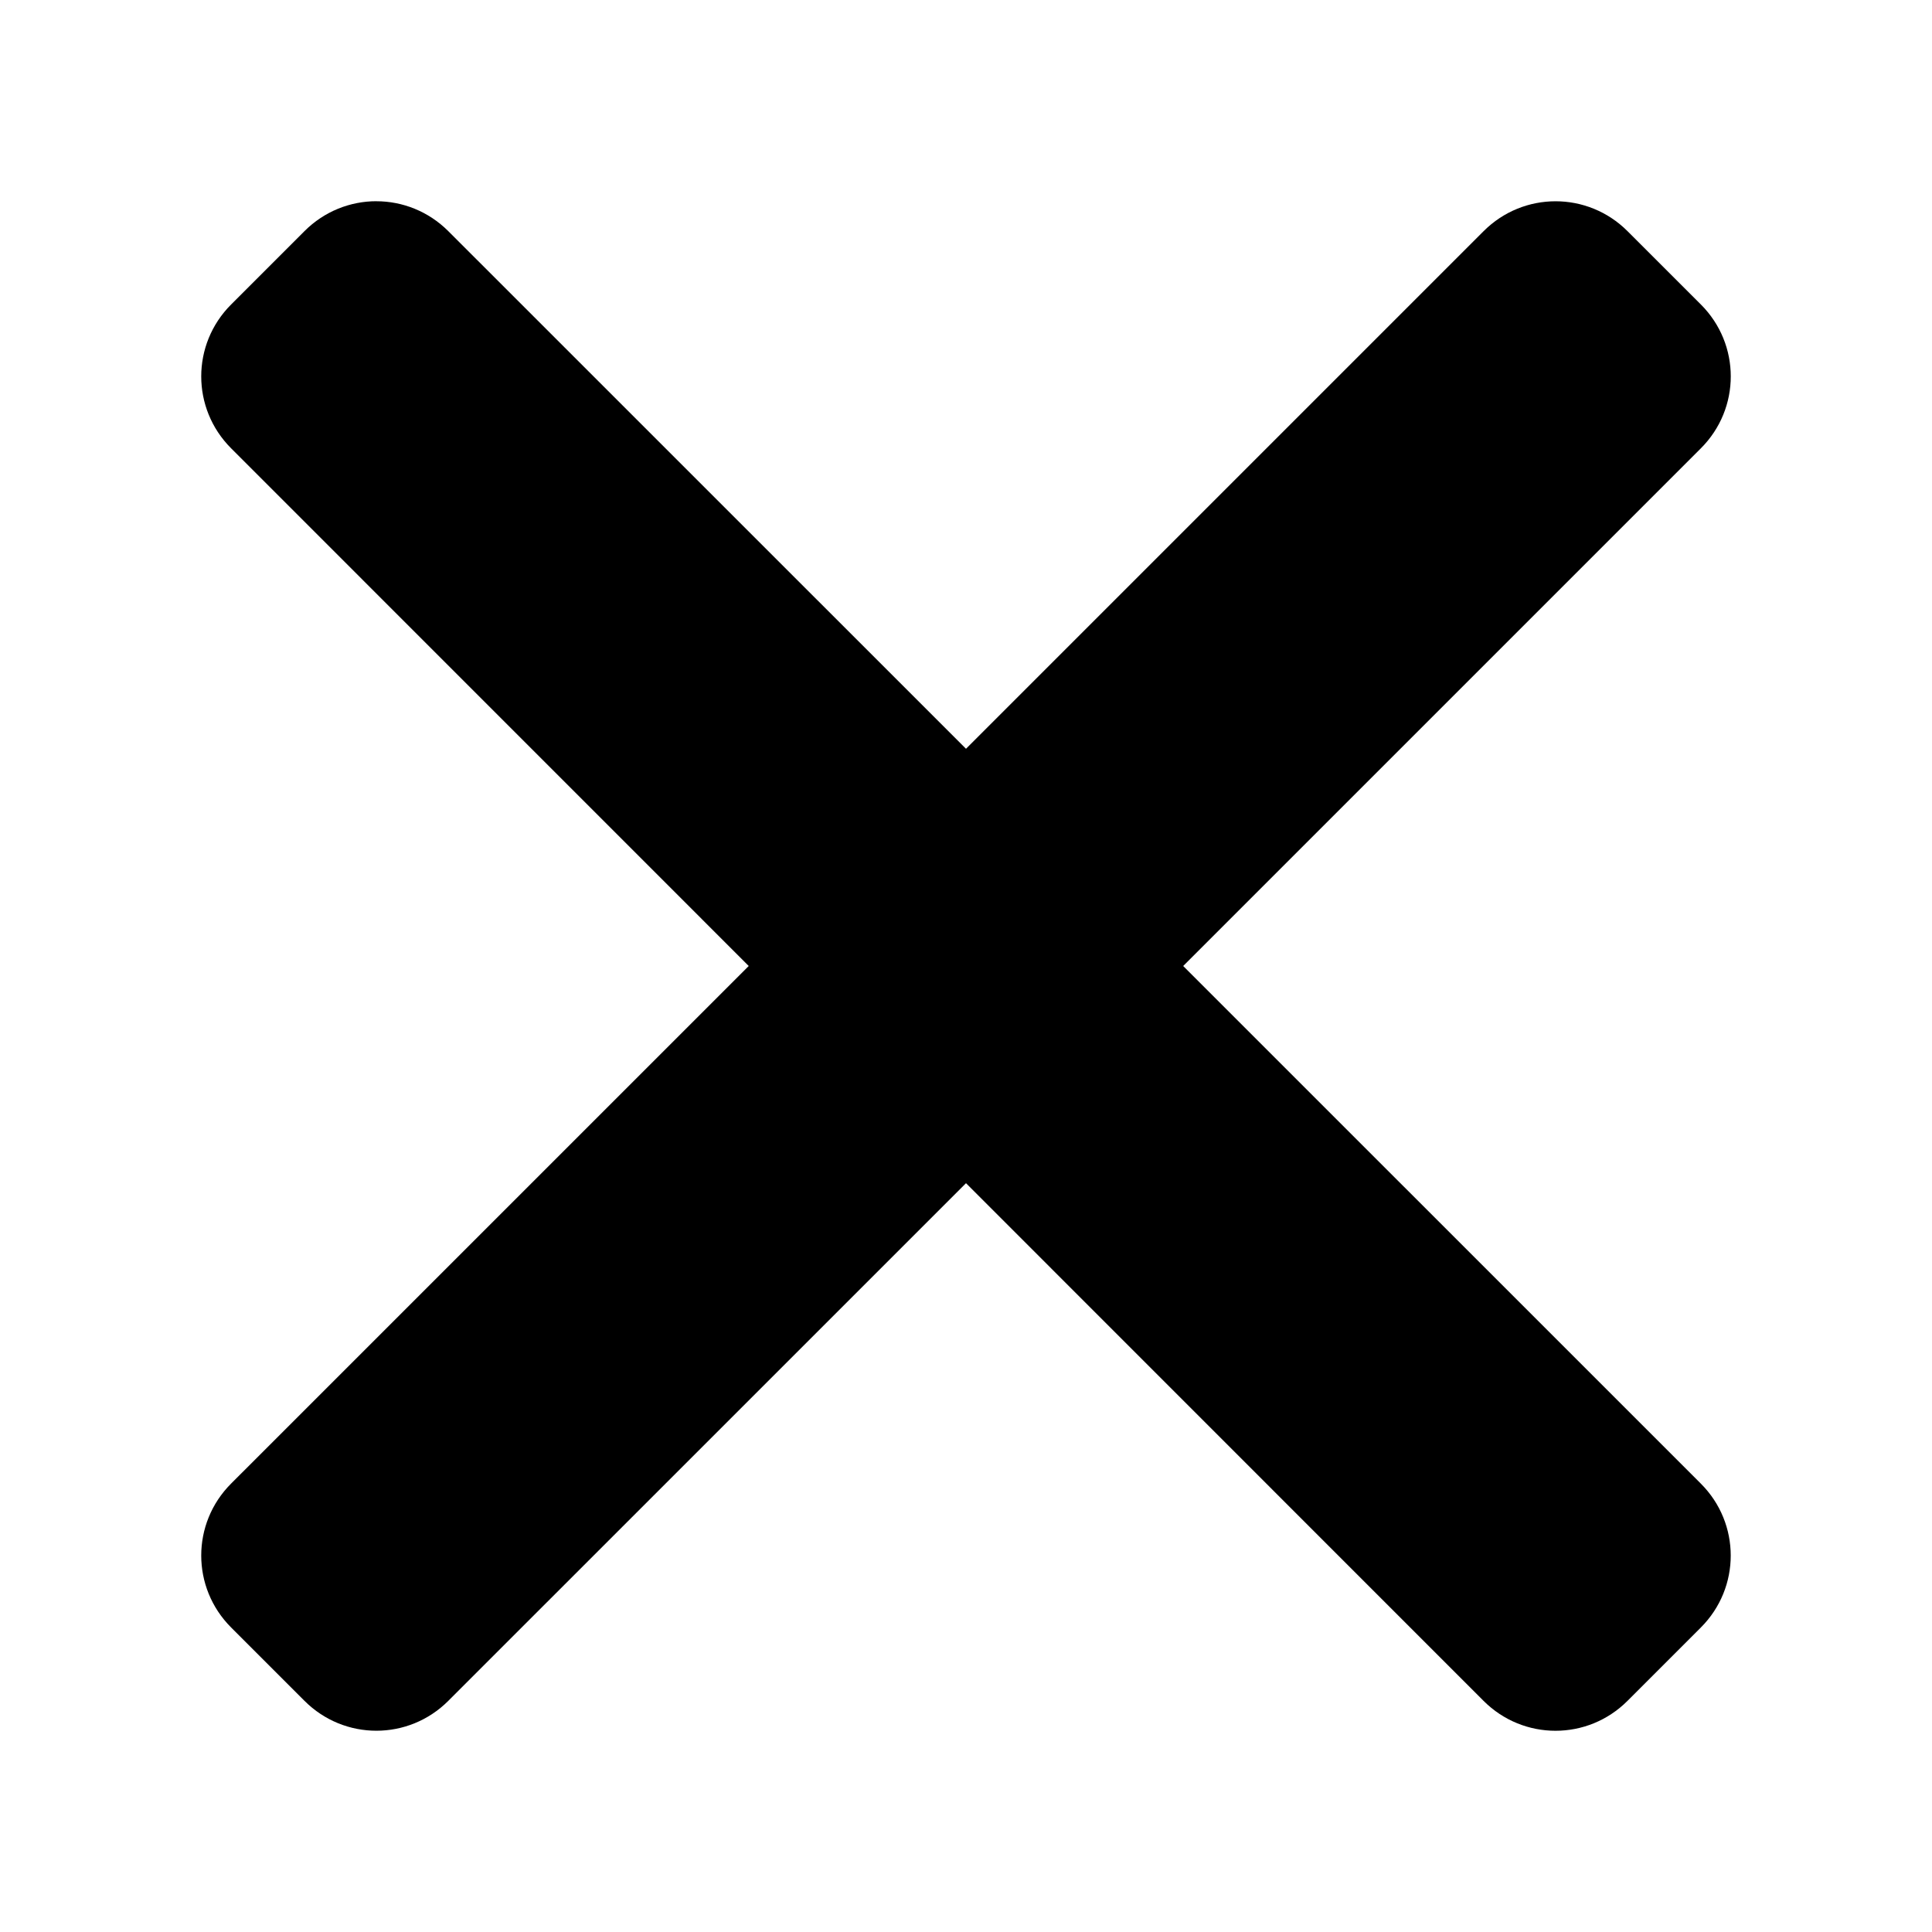
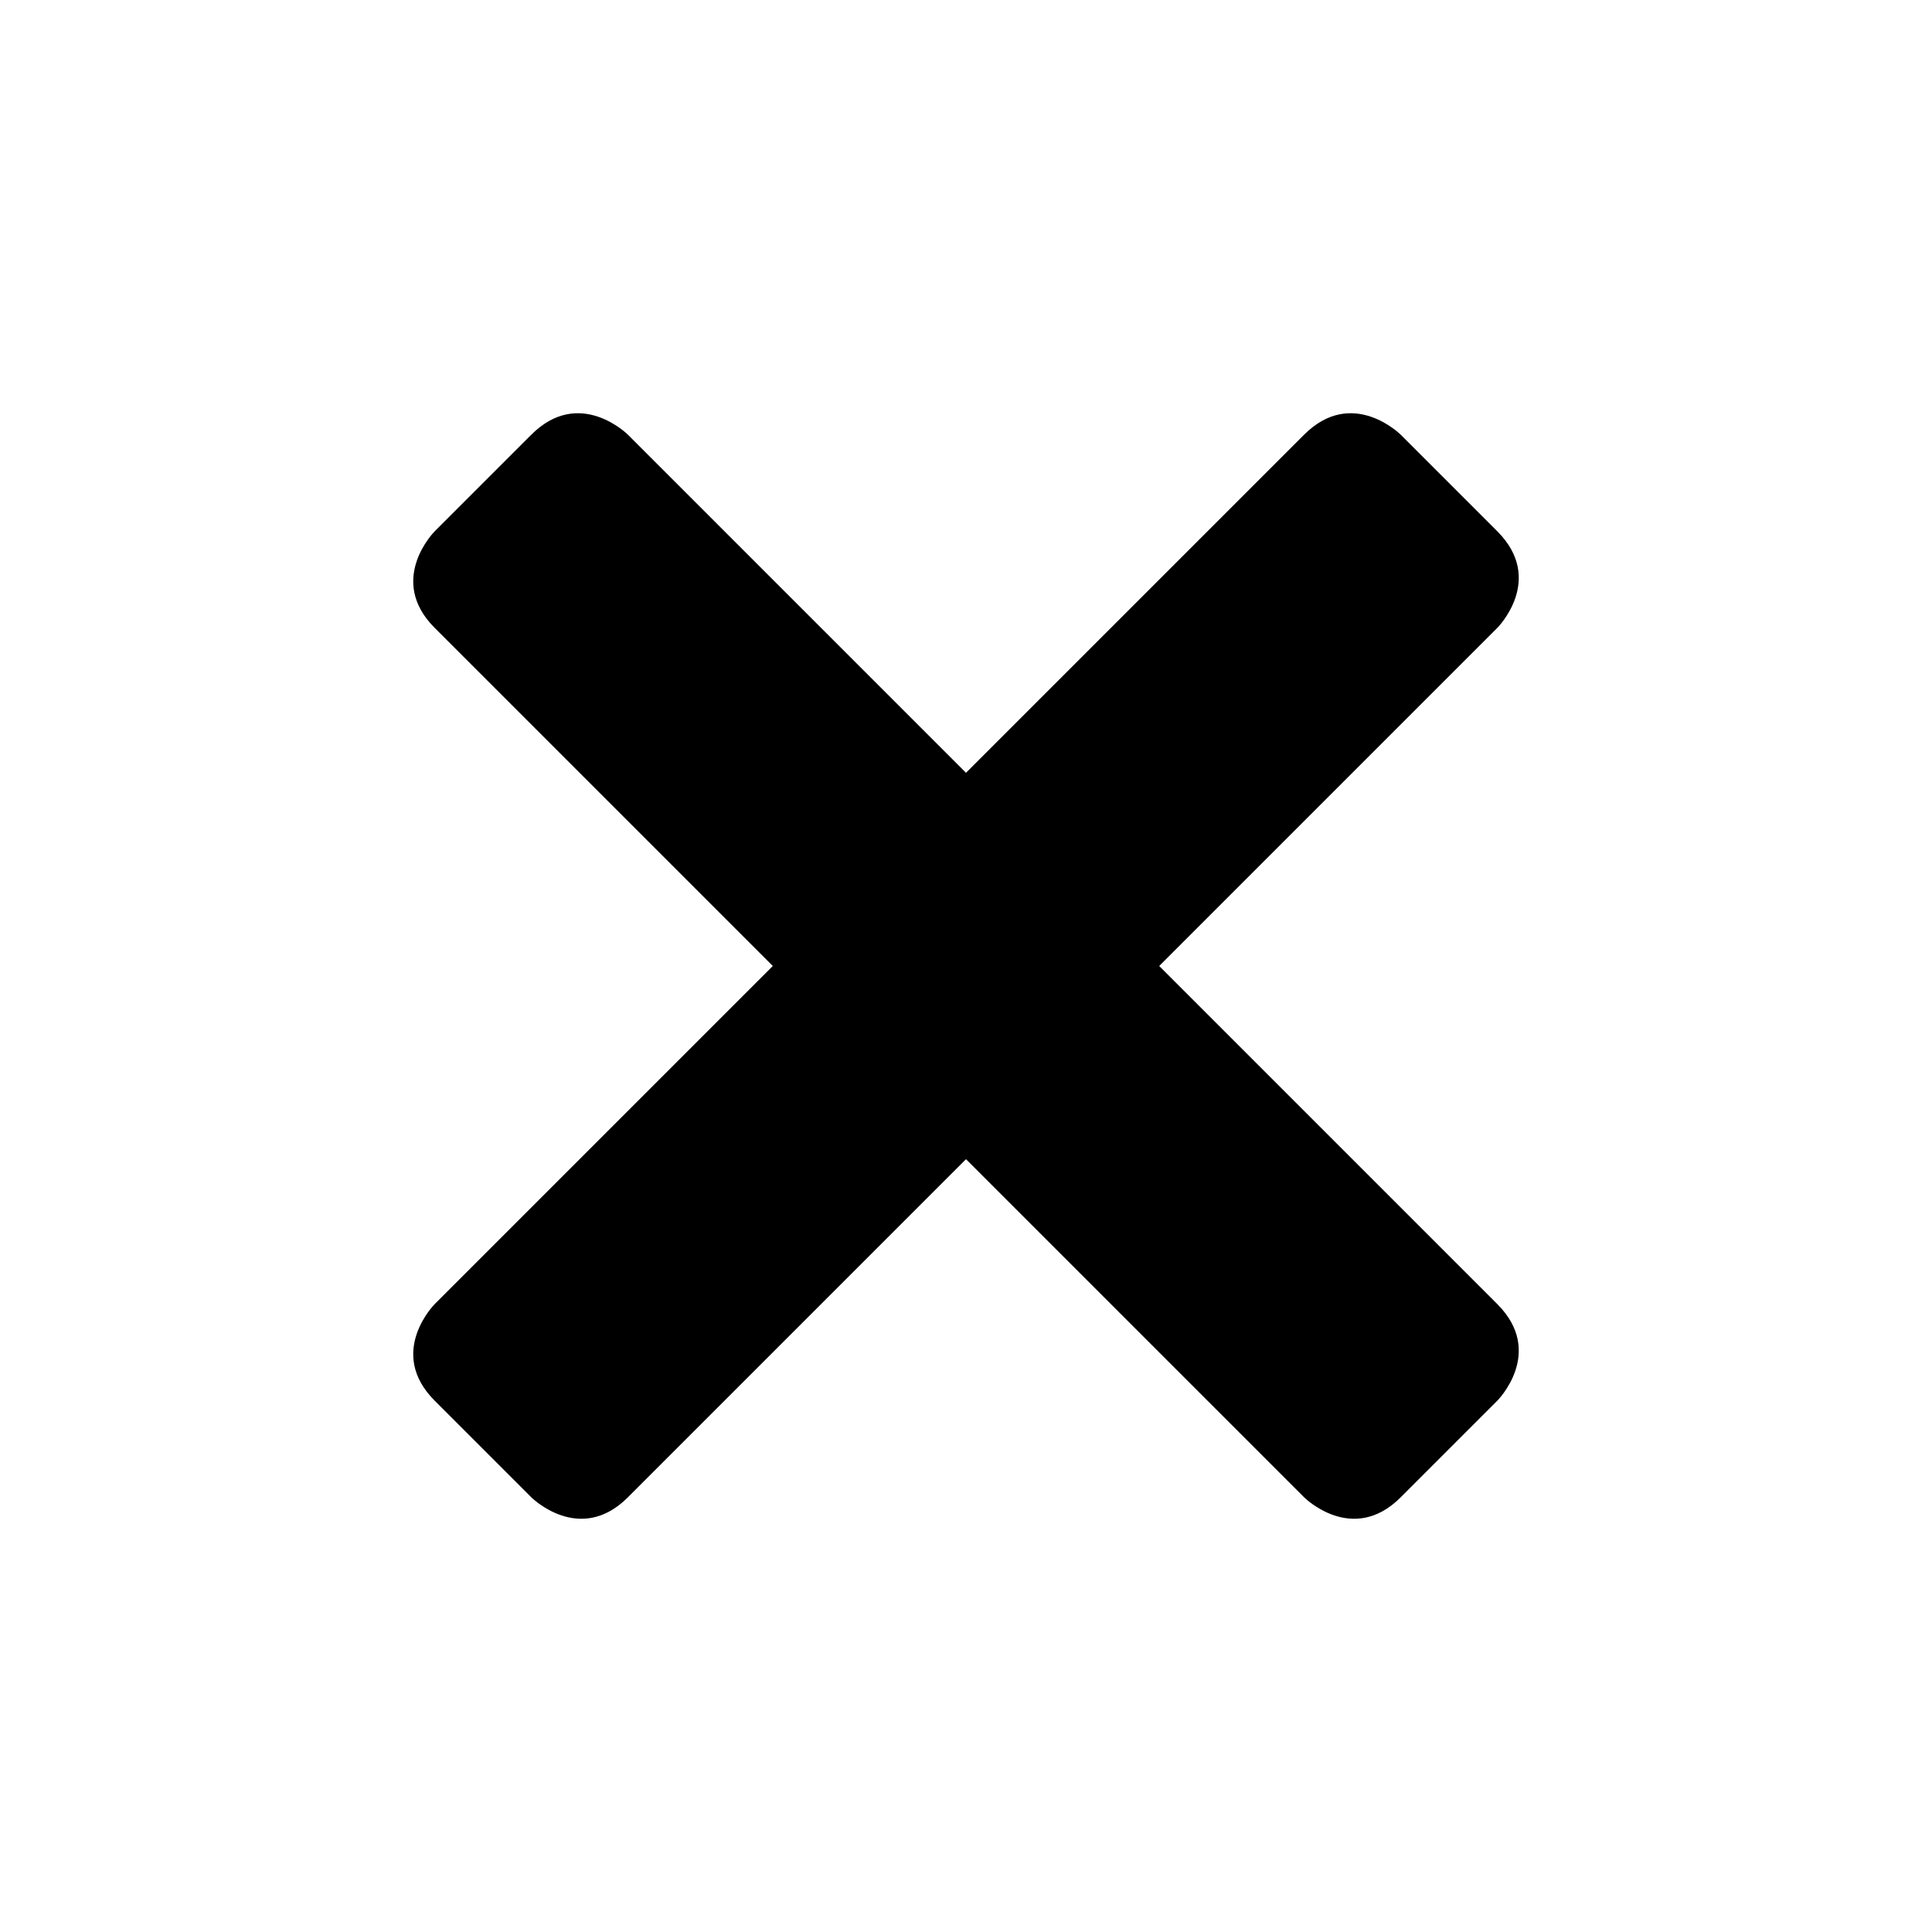
- <svg xmlns="http://www.w3.org/2000/svg" height="48" width="48" version="1.1" viewBox="0 0 48 48">
-   <path style="fill:#000000" d="m9.352 4.999c-0.646 0-1.292 0.248-1.787 0.743l-1.823 1.823c-0.99 0.99-0.99 2.583 0 3.573l12.86 12.862-12.86 12.859c-0.99 0.99-0.99 2.585 0 3.575l1.823 1.823c0.99 0.99 2.583 0.99 3.573 0l12.862-12.861 12.859 12.862c0.99 0.99 2.585 0.99 3.575 0l1.823-1.823c0.99-0.99 0.99-2.585 0-3.575l-12.861-12.86 12.862-12.862c0.99-0.99 0.99-2.583 0-3.573l-1.823-1.822c-0.99-0.99-2.585-0.99-3.575 0l-12.86 12.86-12.862-12.86c-0.495-0.494-1.14-0.743-1.786-0.743z" />
+ <svg xmlns="http://www.w3.org/2000/svg" width="50" height="50" version="1.1" viewBox="0 0 50 50">
+   <path d="m25 20-8.75-8.75s-1.25-1.25-2.5 0l-2.5 2.5s-1.25 1.25 0 2.5l8.75 8.75-8.75 8.75s-1.25 1.25 0 2.5l2.5 2.5s1.25 1.25 2.5 0l8.75-8.75 8.75 8.75s1.25 1.25 2.5 0l2.5-2.5s1.25-1.25 0-2.5l-8.75-8.75 8.75-8.75s1.25-1.25 0-2.5l-2.5-2.5s-1.25-1.25-2.5 0z" />
</svg>
